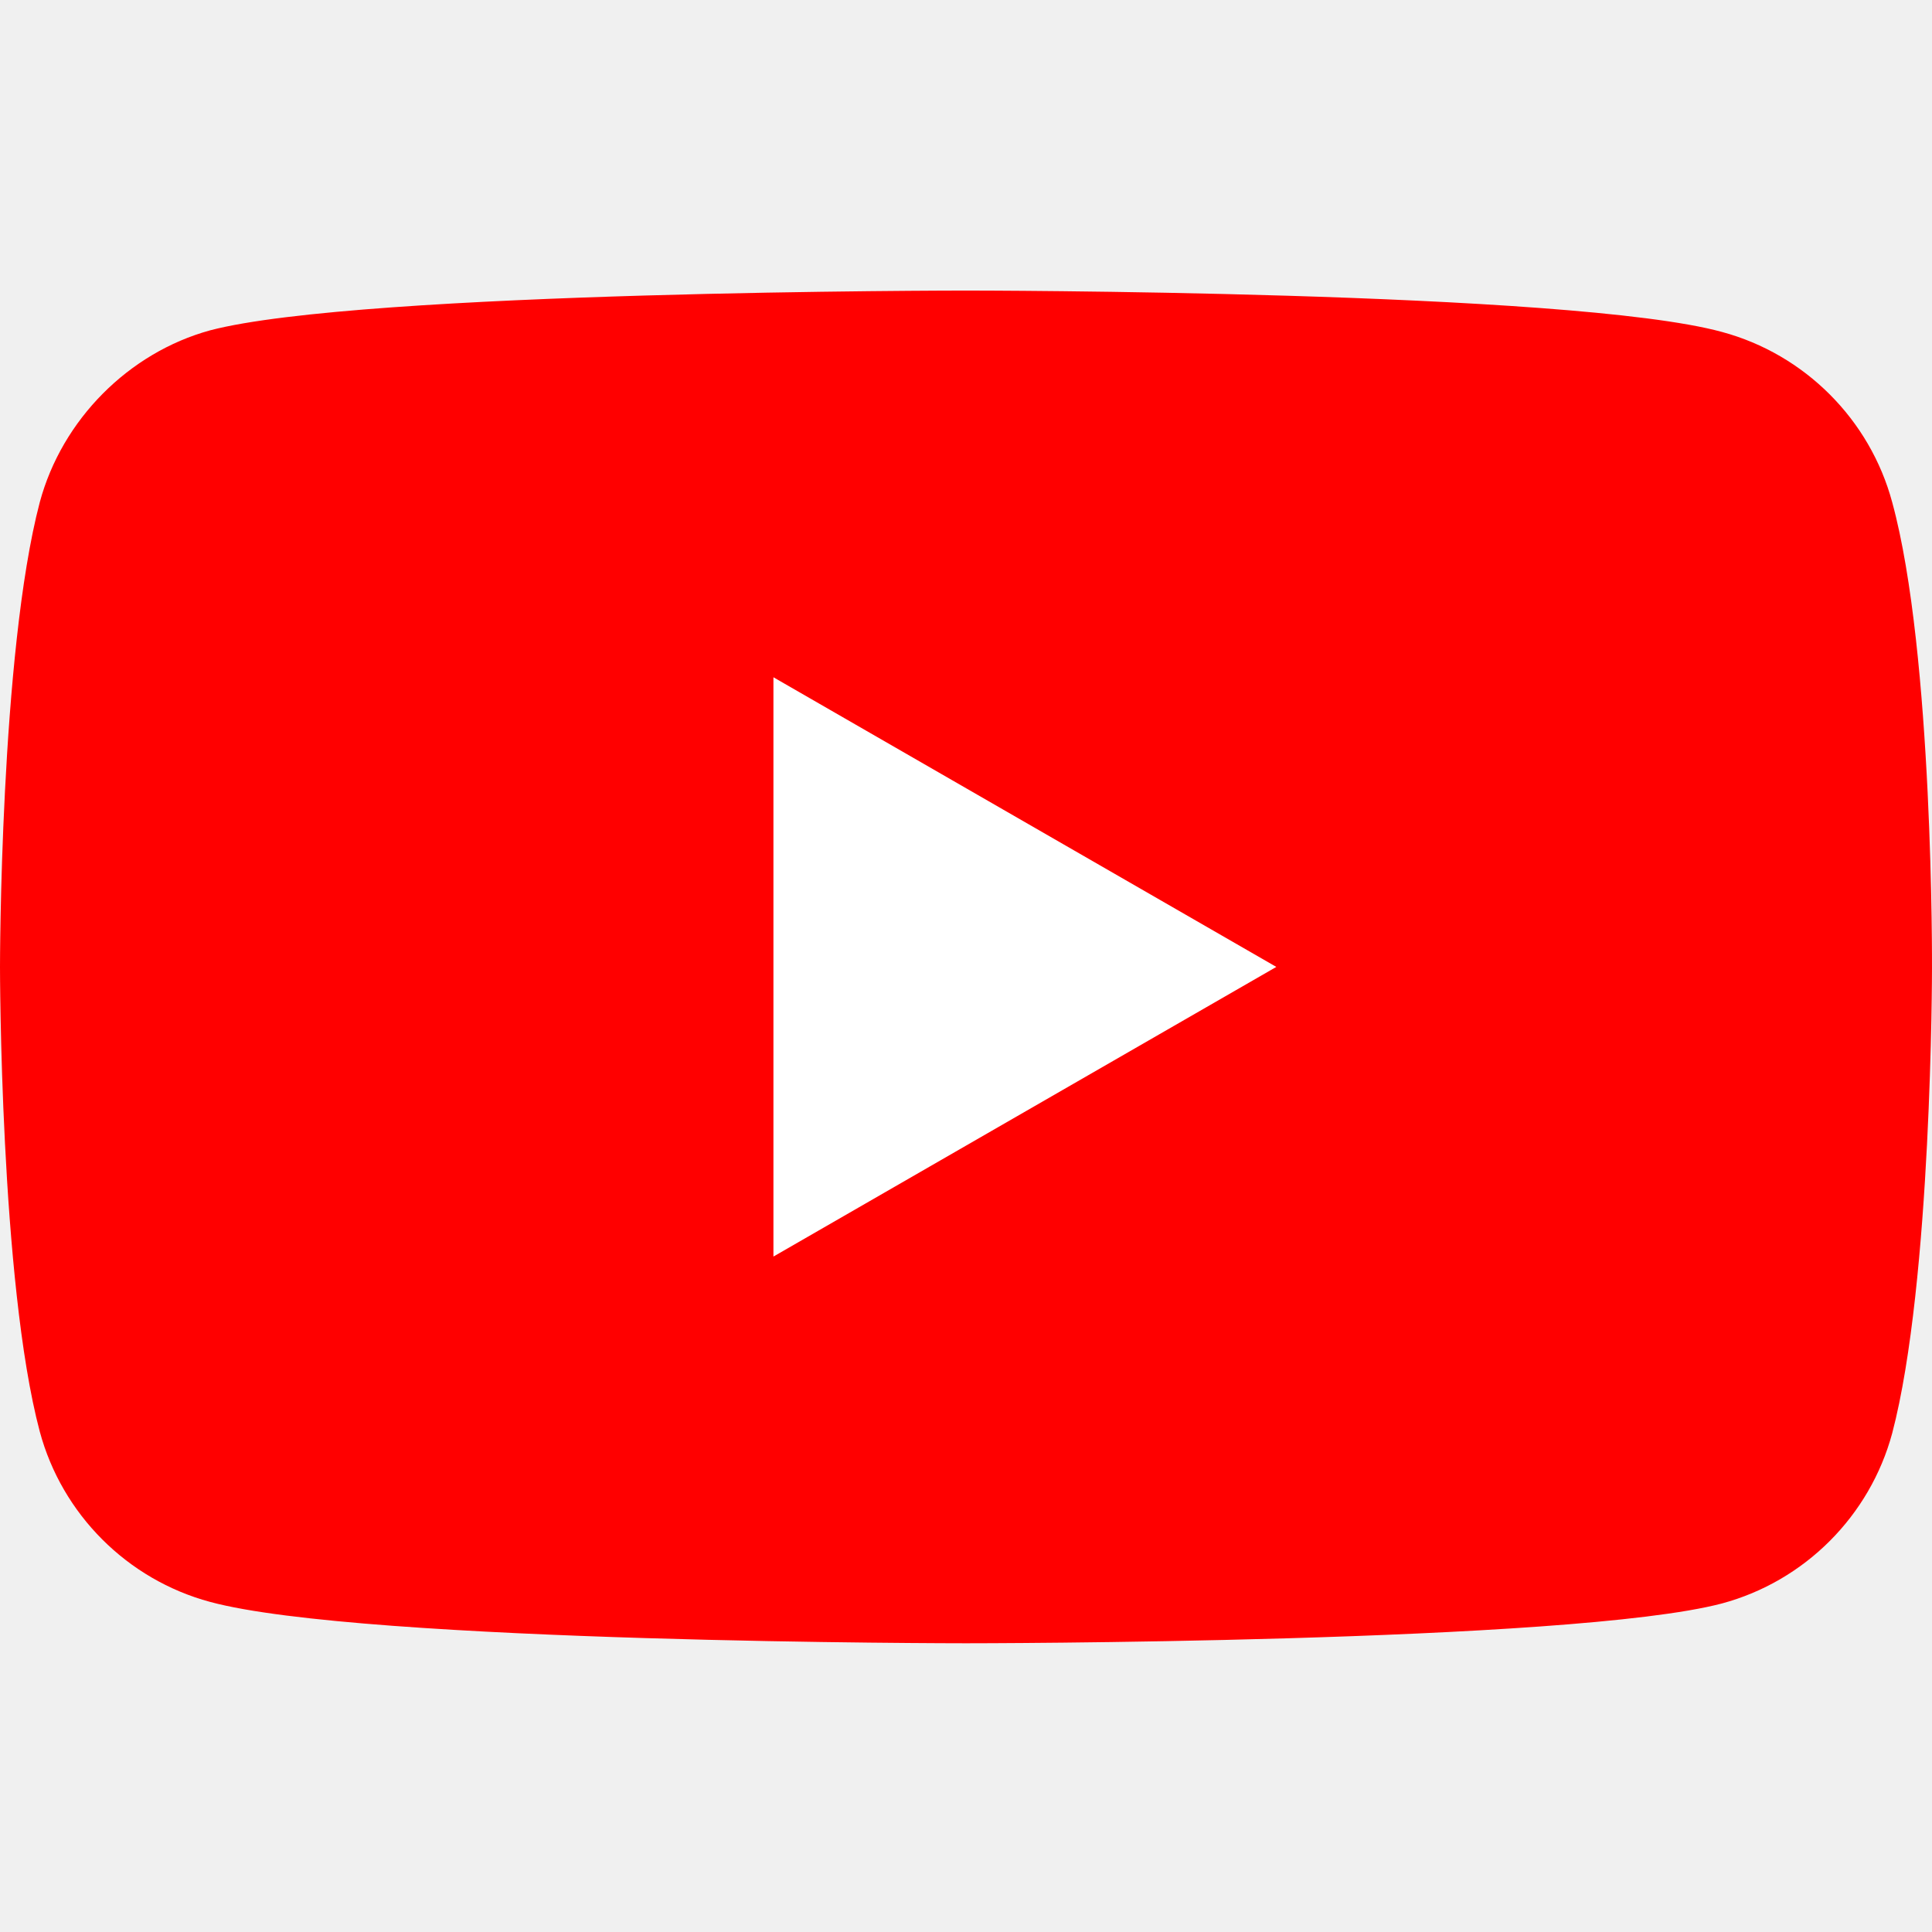
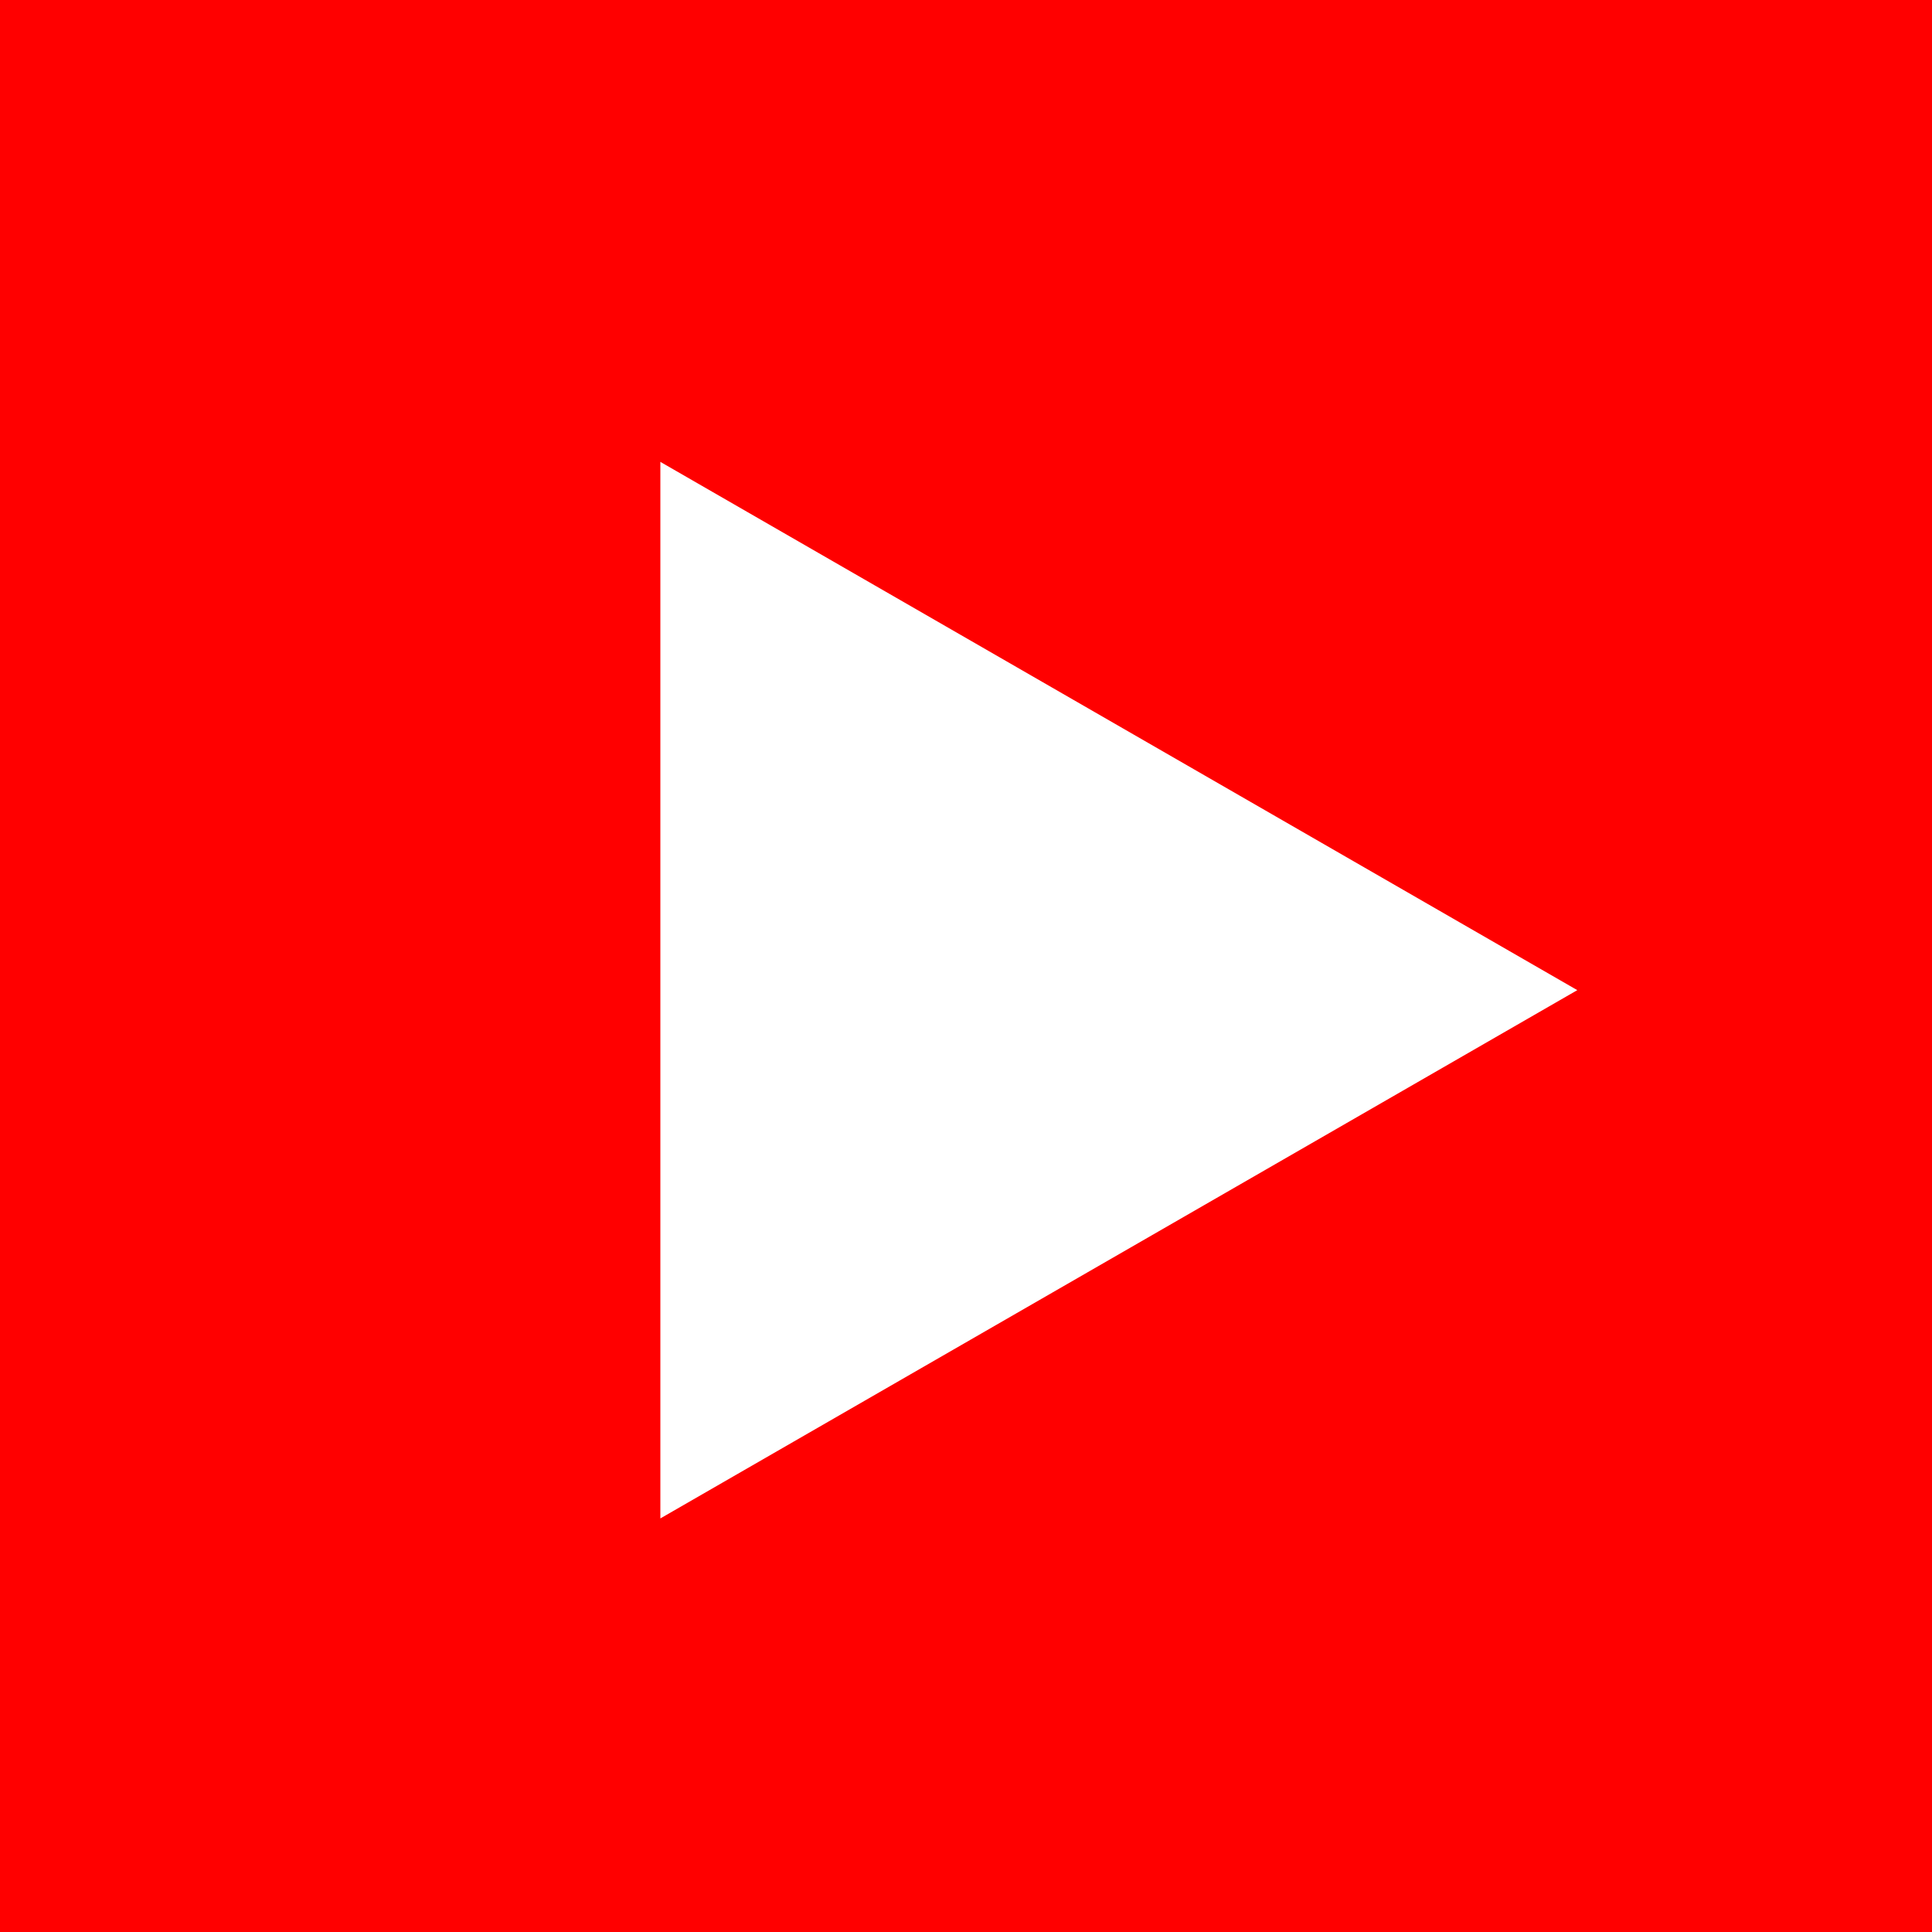
- <svg xmlns="http://www.w3.org/2000/svg" height="512pt" viewBox="0 -77 512.002 512" width="512pt">
-   <path d="m501.453 56.094c-5.902-21.934-23.195-39.223-45.125-45.129-40.066-10.965-200.332-10.965-200.332-10.965s-160.262 0-200.328 10.547c-21.508 5.902-39.223 23.617-45.125 45.547-10.543 40.062-10.543 123.148-10.543 123.148s0 83.504 10.543 123.148c5.906 21.93 23.195 39.223 45.129 45.129 40.484 10.965 200.328 10.965 200.328 10.965s160.262 0 200.328-10.547c21.934-5.902 39.223-23.195 45.129-45.125 10.543-40.066 10.543-123.148 10.543-123.148s.422-83.508-10.547-123.57zm0 0" fill="#f00" />
-   <path d="m204.969 256 133.27-76.758-133.27-76.758zm0 0" fill="#fff" />
+ <svg xmlns="http://www.w3.org/2000/svg" version="1.1" id="Слой_1" x="0px" y="0px" viewBox="0 0 512 512" style="enable-background:new 0 0 512 512;" xml:space="preserve">
+   <style type="text/css">
+ 	.st0{fill:#FF0000;}
+ 	.st1{fill:#FFFFFF;}
+ </style>
+   <rect class="st0" width="512" height="512" />
+   <path class="st1" d="M175,402.4l243-140l-243-140V402.4z" />
</svg>
